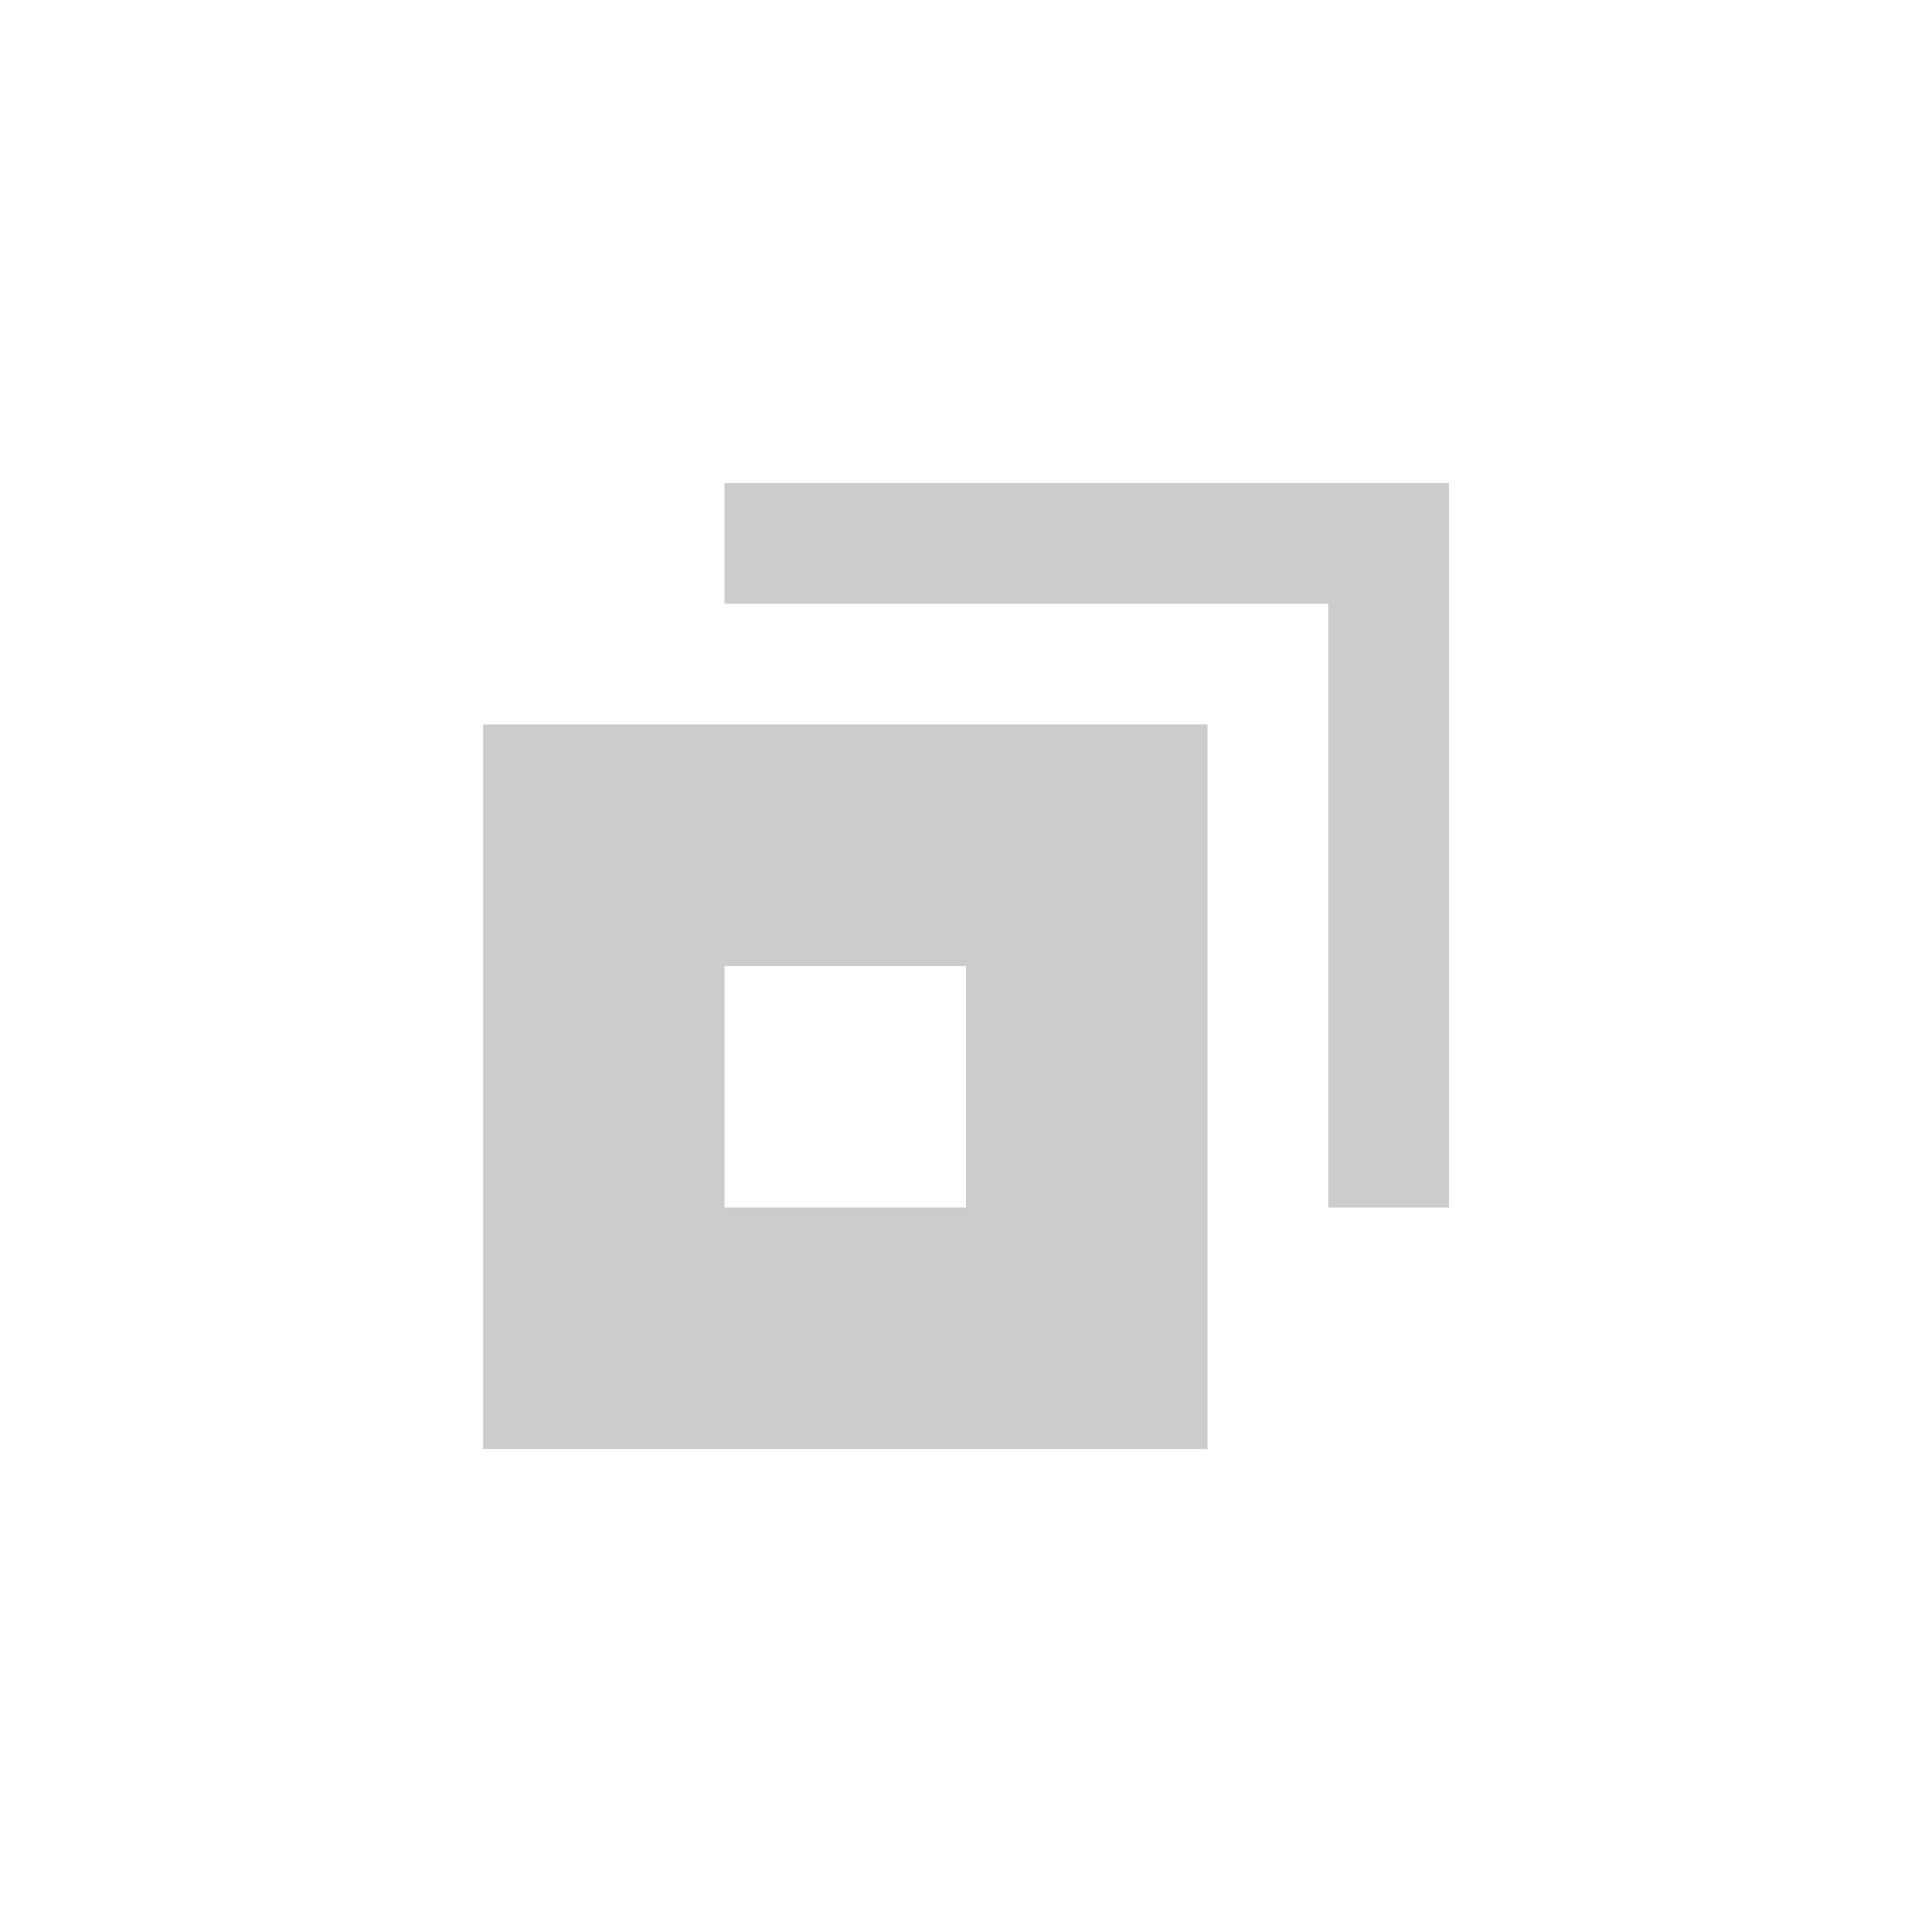
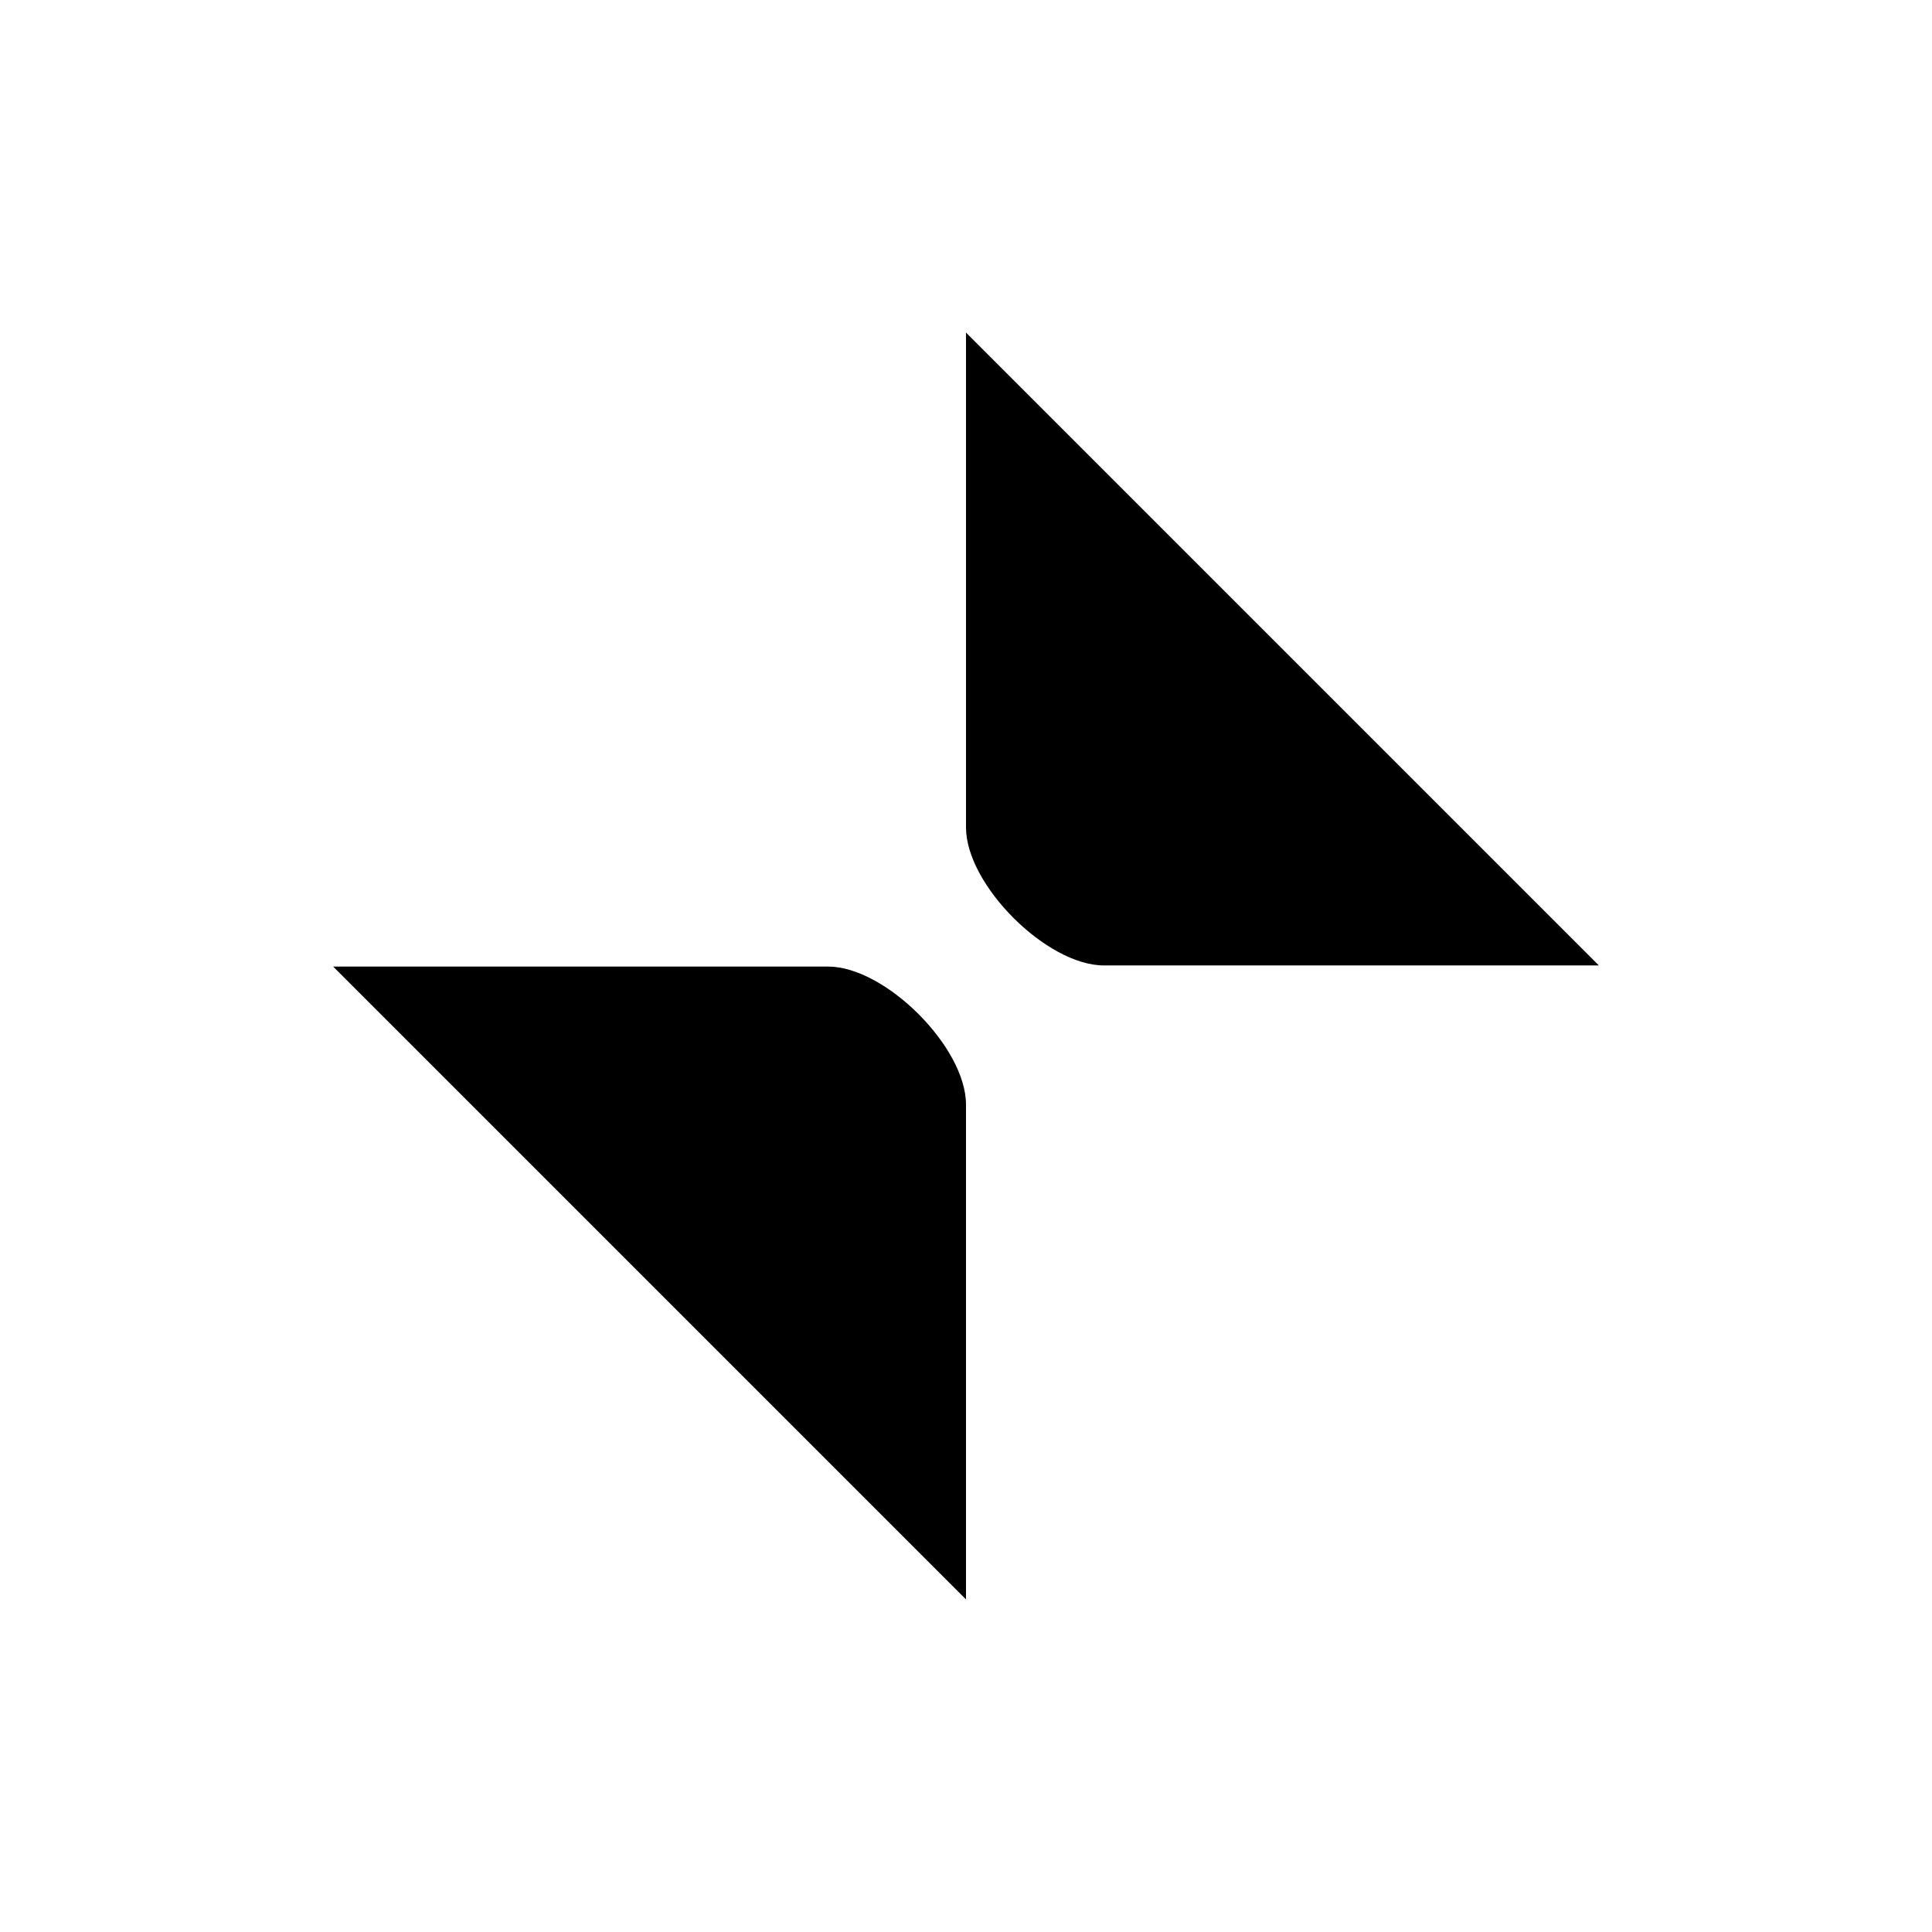
- <svg xmlns="http://www.w3.org/2000/svg" height="16" id="svg7384" style="enable-background:new" version="1.1" width="16">
-   <defs id="defs7386" />
-   <g style="fill:#cccccc" id="layer1" transform="translate(-52.00585,-888)" />
-   <g style="fill:#cccccc" id="layer7" transform="translate(-52.00585,-888)" />
-   <g style="fill:#cccccc" id="layer6" transform="translate(-52.00585,-888)" />
-   <g style="fill:#cccccc" id="layer5" transform="translate(-52.00585,-888)" />
-   <g style="fill:#cccccc" id="layer9" transform="translate(-52.00585,-888)" />
-   <g style="fill:#cccccc" id="layer2" transform="translate(-52.00585,-888)" />
-   <g style="fill:#cccccc" id="layer8" transform="translate(-52.00585,-888)" />
-   <g style="fill:#cccccc" id="layer3" transform="translate(-52.00585,-888)" />
-   <g style="fill:#cccccc" id="layer4" transform="translate(-52.00585,-888)" />
-   <path id="rect9057" d="m 4,6 v 6 h 6 V 6 Z m 2,2 h 2 v 2 H 6 Z" style="color:#000000;font-style:normal;font-variant:normal;font-weight:normal;font-stretch:normal;font-size:medium;line-height:normal;font-family:sans-serif;font-variant-ligatures:normal;font-variant-position:normal;font-variant-caps:normal;font-variant-numeric:normal;font-variant-alternates:normal;font-feature-settings:normal;text-indent:0;text-align:start;text-decoration:none;text-decoration-line:none;text-decoration-style:solid;text-decoration-color:#000000;letter-spacing:normal;word-spacing:normal;text-transform:none;writing-mode:lr-tb;direction:ltr;text-orientation:mixed;dominant-baseline:auto;baseline-shift:baseline;text-anchor:start;white-space:normal;shape-padding:0;clip-rule:nonzero;display:inline;overflow:visible;visibility:visible;opacity:1;isolation:auto;mix-blend-mode:normal;color-interpolation:sRGB;color-interpolation-filters:linearRGB;solid-color:#000000;solid-opacity:1;vector-effect:none;fill:#cccccc;fill-opacity:1;fill-rule:nonzero;stroke:none;stroke-width:1.499;stroke-linecap:butt;stroke-linejoin:miter;stroke-miterlimit:4;stroke-dasharray:none;stroke-dashoffset:0;stroke-opacity:1;marker:none;color-rendering:auto;image-rendering:auto;shape-rendering:auto;text-rendering:auto;enable-background:accumulate" />
-   <path id="path827" d="m 6,4 v 1 h 5 v 5 h 1 V 4 Z" style="color:#000000;font-style:normal;font-variant:normal;font-weight:normal;font-stretch:normal;font-size:medium;line-height:normal;font-family:sans-serif;font-variant-ligatures:normal;font-variant-position:normal;font-variant-caps:normal;font-variant-numeric:normal;font-variant-alternates:normal;font-feature-settings:normal;text-indent:0;text-align:start;text-decoration:none;text-decoration-line:none;text-decoration-style:solid;text-decoration-color:#000000;letter-spacing:normal;word-spacing:normal;text-transform:none;writing-mode:lr-tb;direction:ltr;text-orientation:mixed;dominant-baseline:auto;baseline-shift:baseline;text-anchor:start;white-space:normal;shape-padding:0;clip-rule:nonzero;display:inline;overflow:visible;visibility:visible;opacity:1;isolation:auto;mix-blend-mode:normal;color-interpolation:sRGB;color-interpolation-filters:linearRGB;solid-color:#000000;solid-opacity:1;vector-effect:none;fill:#cccccc;fill-opacity:1;fill-rule:nonzero;stroke:none;stroke-width:1.499;stroke-linecap:butt;stroke-linejoin:miter;stroke-miterlimit:4;stroke-dasharray:none;stroke-dashoffset:0;stroke-opacity:1;marker:none;color-rendering:auto;image-rendering:auto;shape-rendering:auto;text-rendering:auto;enable-background:accumulate" />
+ <svg xmlns="http://www.w3.org/2000/svg" width="28" height="28" version="1.1" viewBox="0 0 28 28" id="svg4">
+   <defs id="defs8" />
+   <path id="path1983" d="m 14,4.82 v 7.172 c 0,0.831 1.169,2 2,2 h 7.172 z M 4.828,14.008 14,23.18 v -7.172 c 0,-0.831 -1.169,-2 -2,-2 z" />
</svg>
